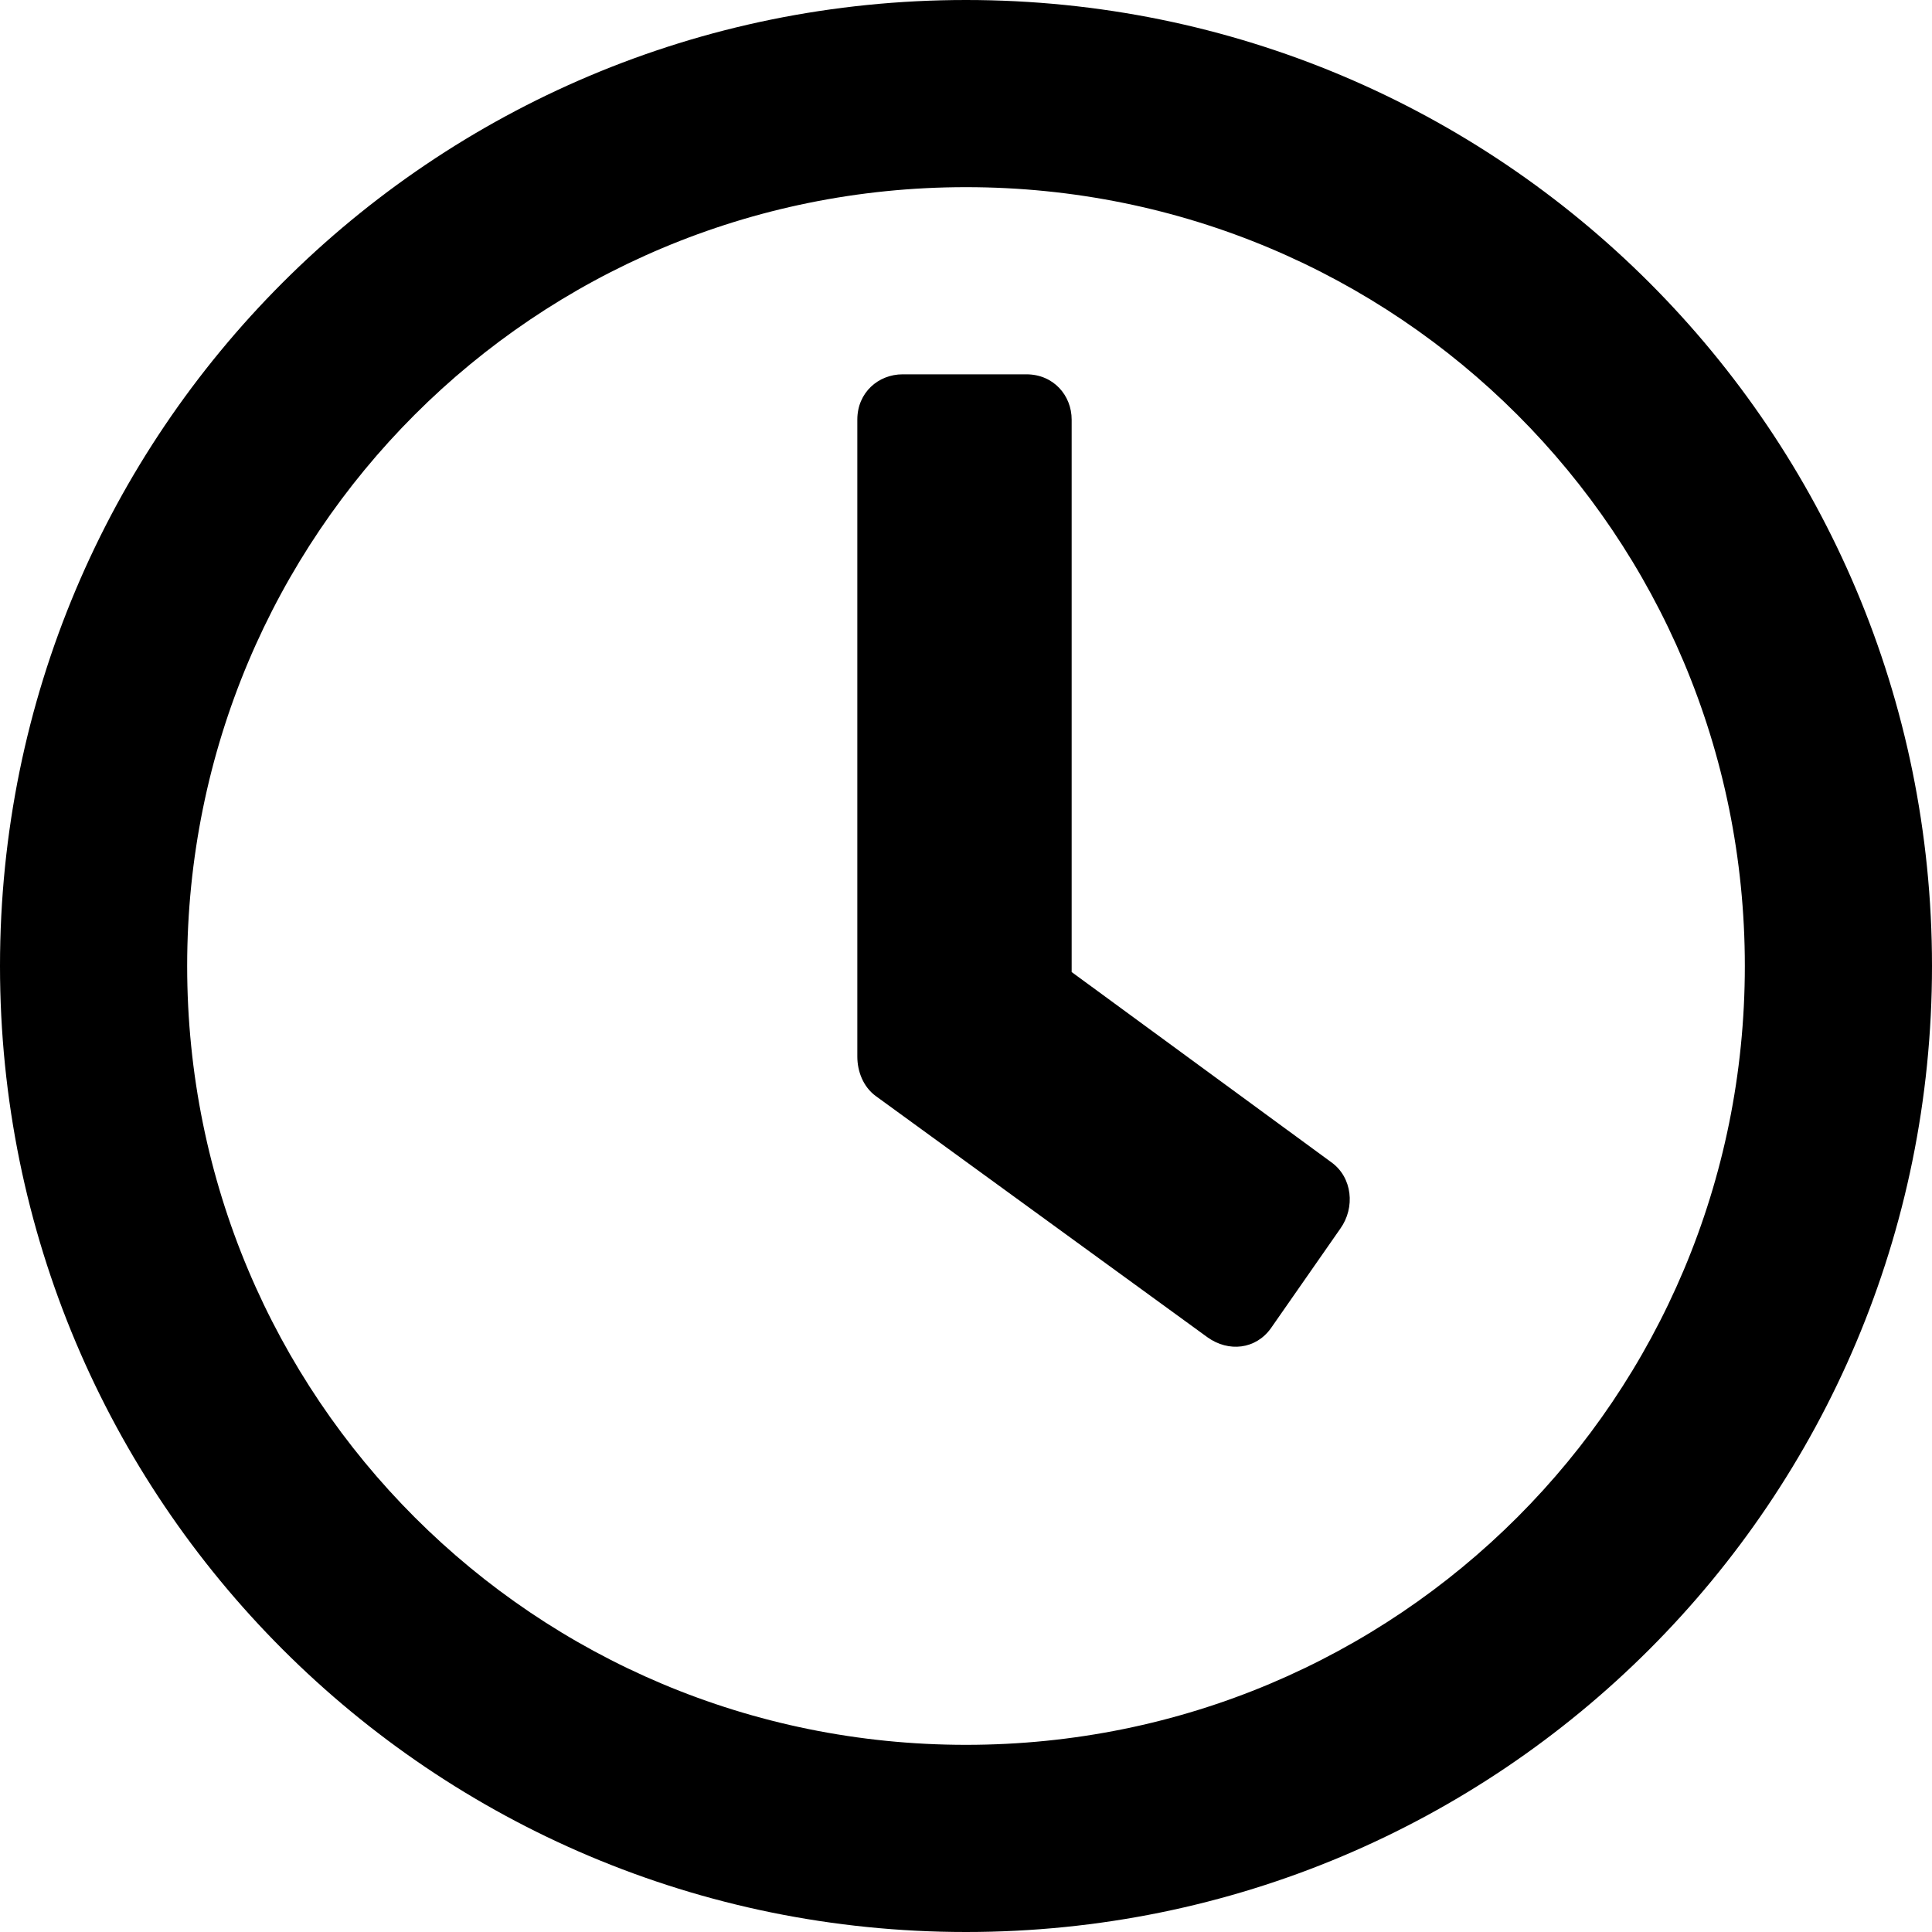
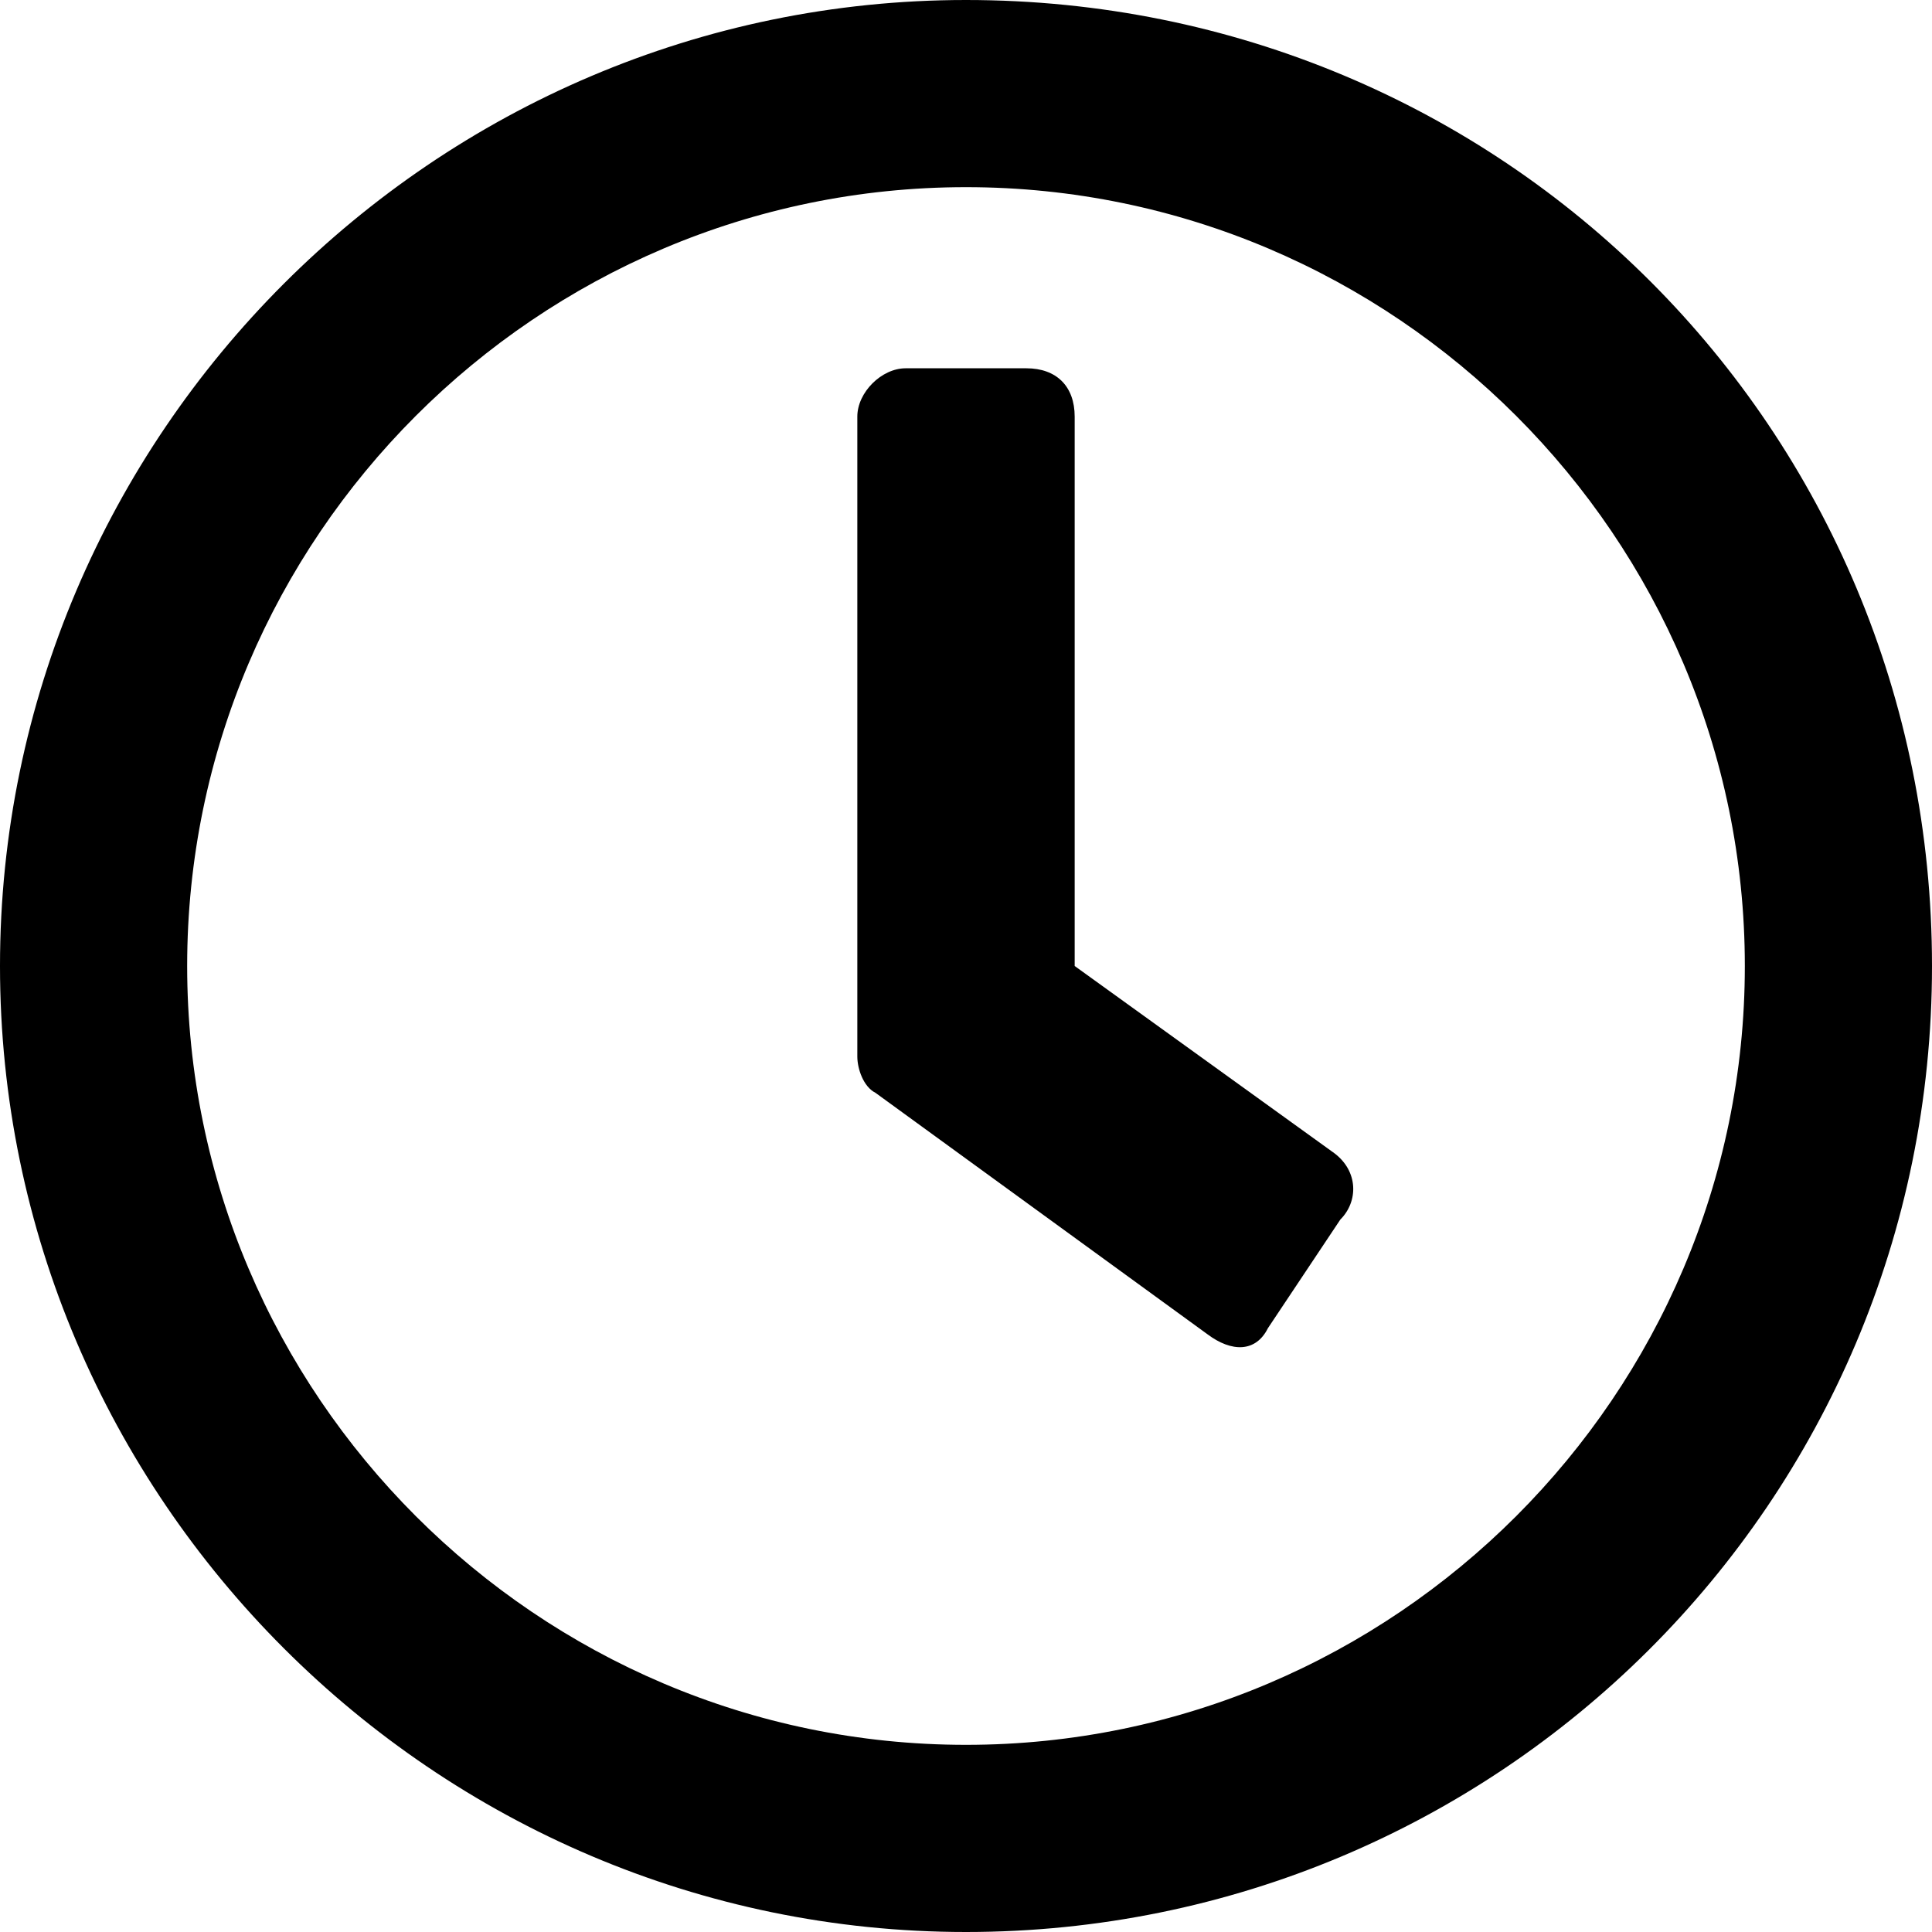
- <svg xmlns="http://www.w3.org/2000/svg" version="1.1" id="Ebene_1" x="0px" y="0px" viewBox="0 0 64 64" style="enable-background:new 0 0 64 64;" xml:space="preserve">
-   <path d="M32,0C14.3,0,0,14.3,0,32s14.3,32,32,32s32-14.3,32-32S49.7,0,32,0z M32,57.8C17.7,57.8,6.2,46.3,6.2,32S17.7,6.2,32,6.2  S57.8,17.7,57.8,32S46.3,57.8,32,57.8z M40,44.3l-11-8c-0.4-0.3-0.6-0.8-0.6-1.3V13.9c0-0.9,0.7-1.5,1.5-1.5h4.1  c0.9,0,1.5,0.7,1.5,1.5v18.3l8.6,6.3c0.7,0.5,0.8,1.5,0.3,2.2L42.1,44C41.6,44.7,40.7,44.8,40,44.3L40,44.3z" />
+ <svg xmlns="http://www.w3.org/2000/svg" version="1.1" id="Ebene_1" x="0px" y="0px" viewBox="0 0 32 32" style="enable-background:new 0 0 32 32;" xml:space="preserve">
+   <path d="M16,0C7.2,0,0,7.2,0,16s7.2,16,16,16s16-7.1,16-16S24.9,0,16,0z M16,28.9C8.9,28.9,3.1,23.1,3.1,16S8.9,3.1,16,3.1  S28.9,8.9,28.9,16S23.1,28.9,16,28.9z M20,22.1l-5.5-4c-0.2-0.1-0.3-0.4-0.3-0.6V6.9c0-0.4,0.4-0.8,0.8-0.8H17  c0.5,0,0.8,0.3,0.8,0.8v9.1l4.3,3.1c0.4,0.3,0.4,0.8,0.1,1.1L21,22C20.8,22.4,20.4,22.4,20,22.1L20,22.1z" />
</svg>
